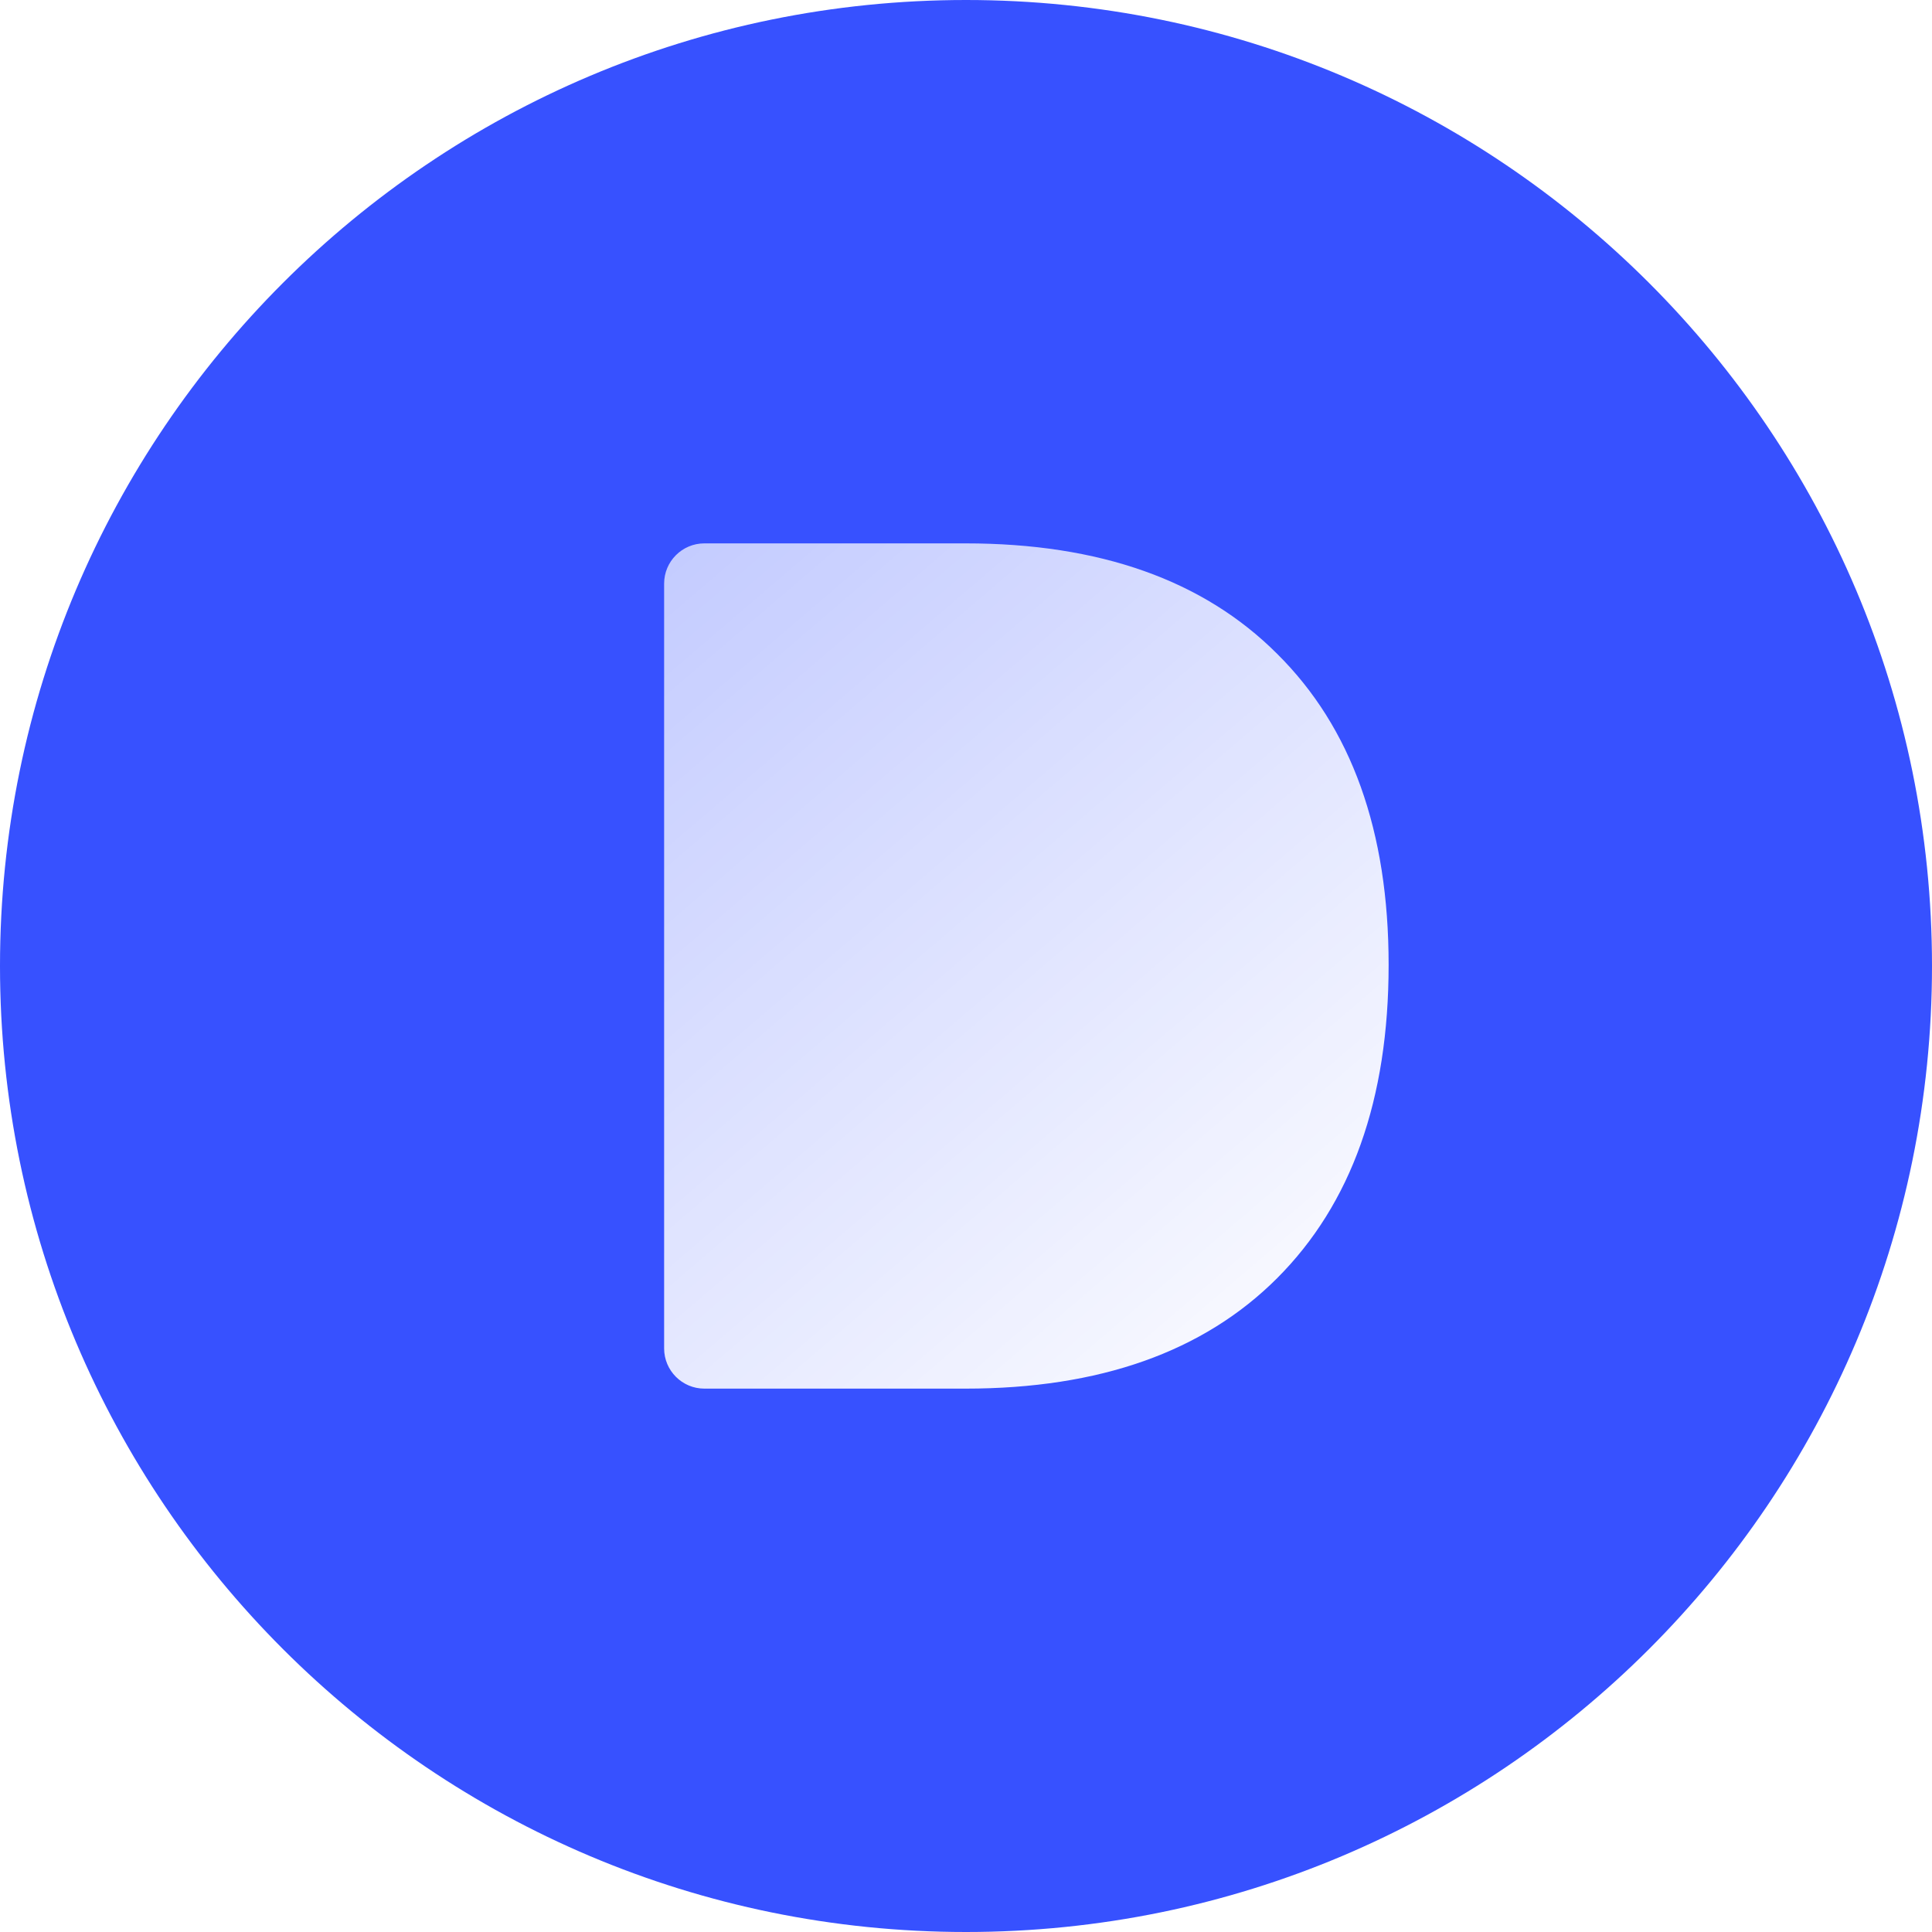
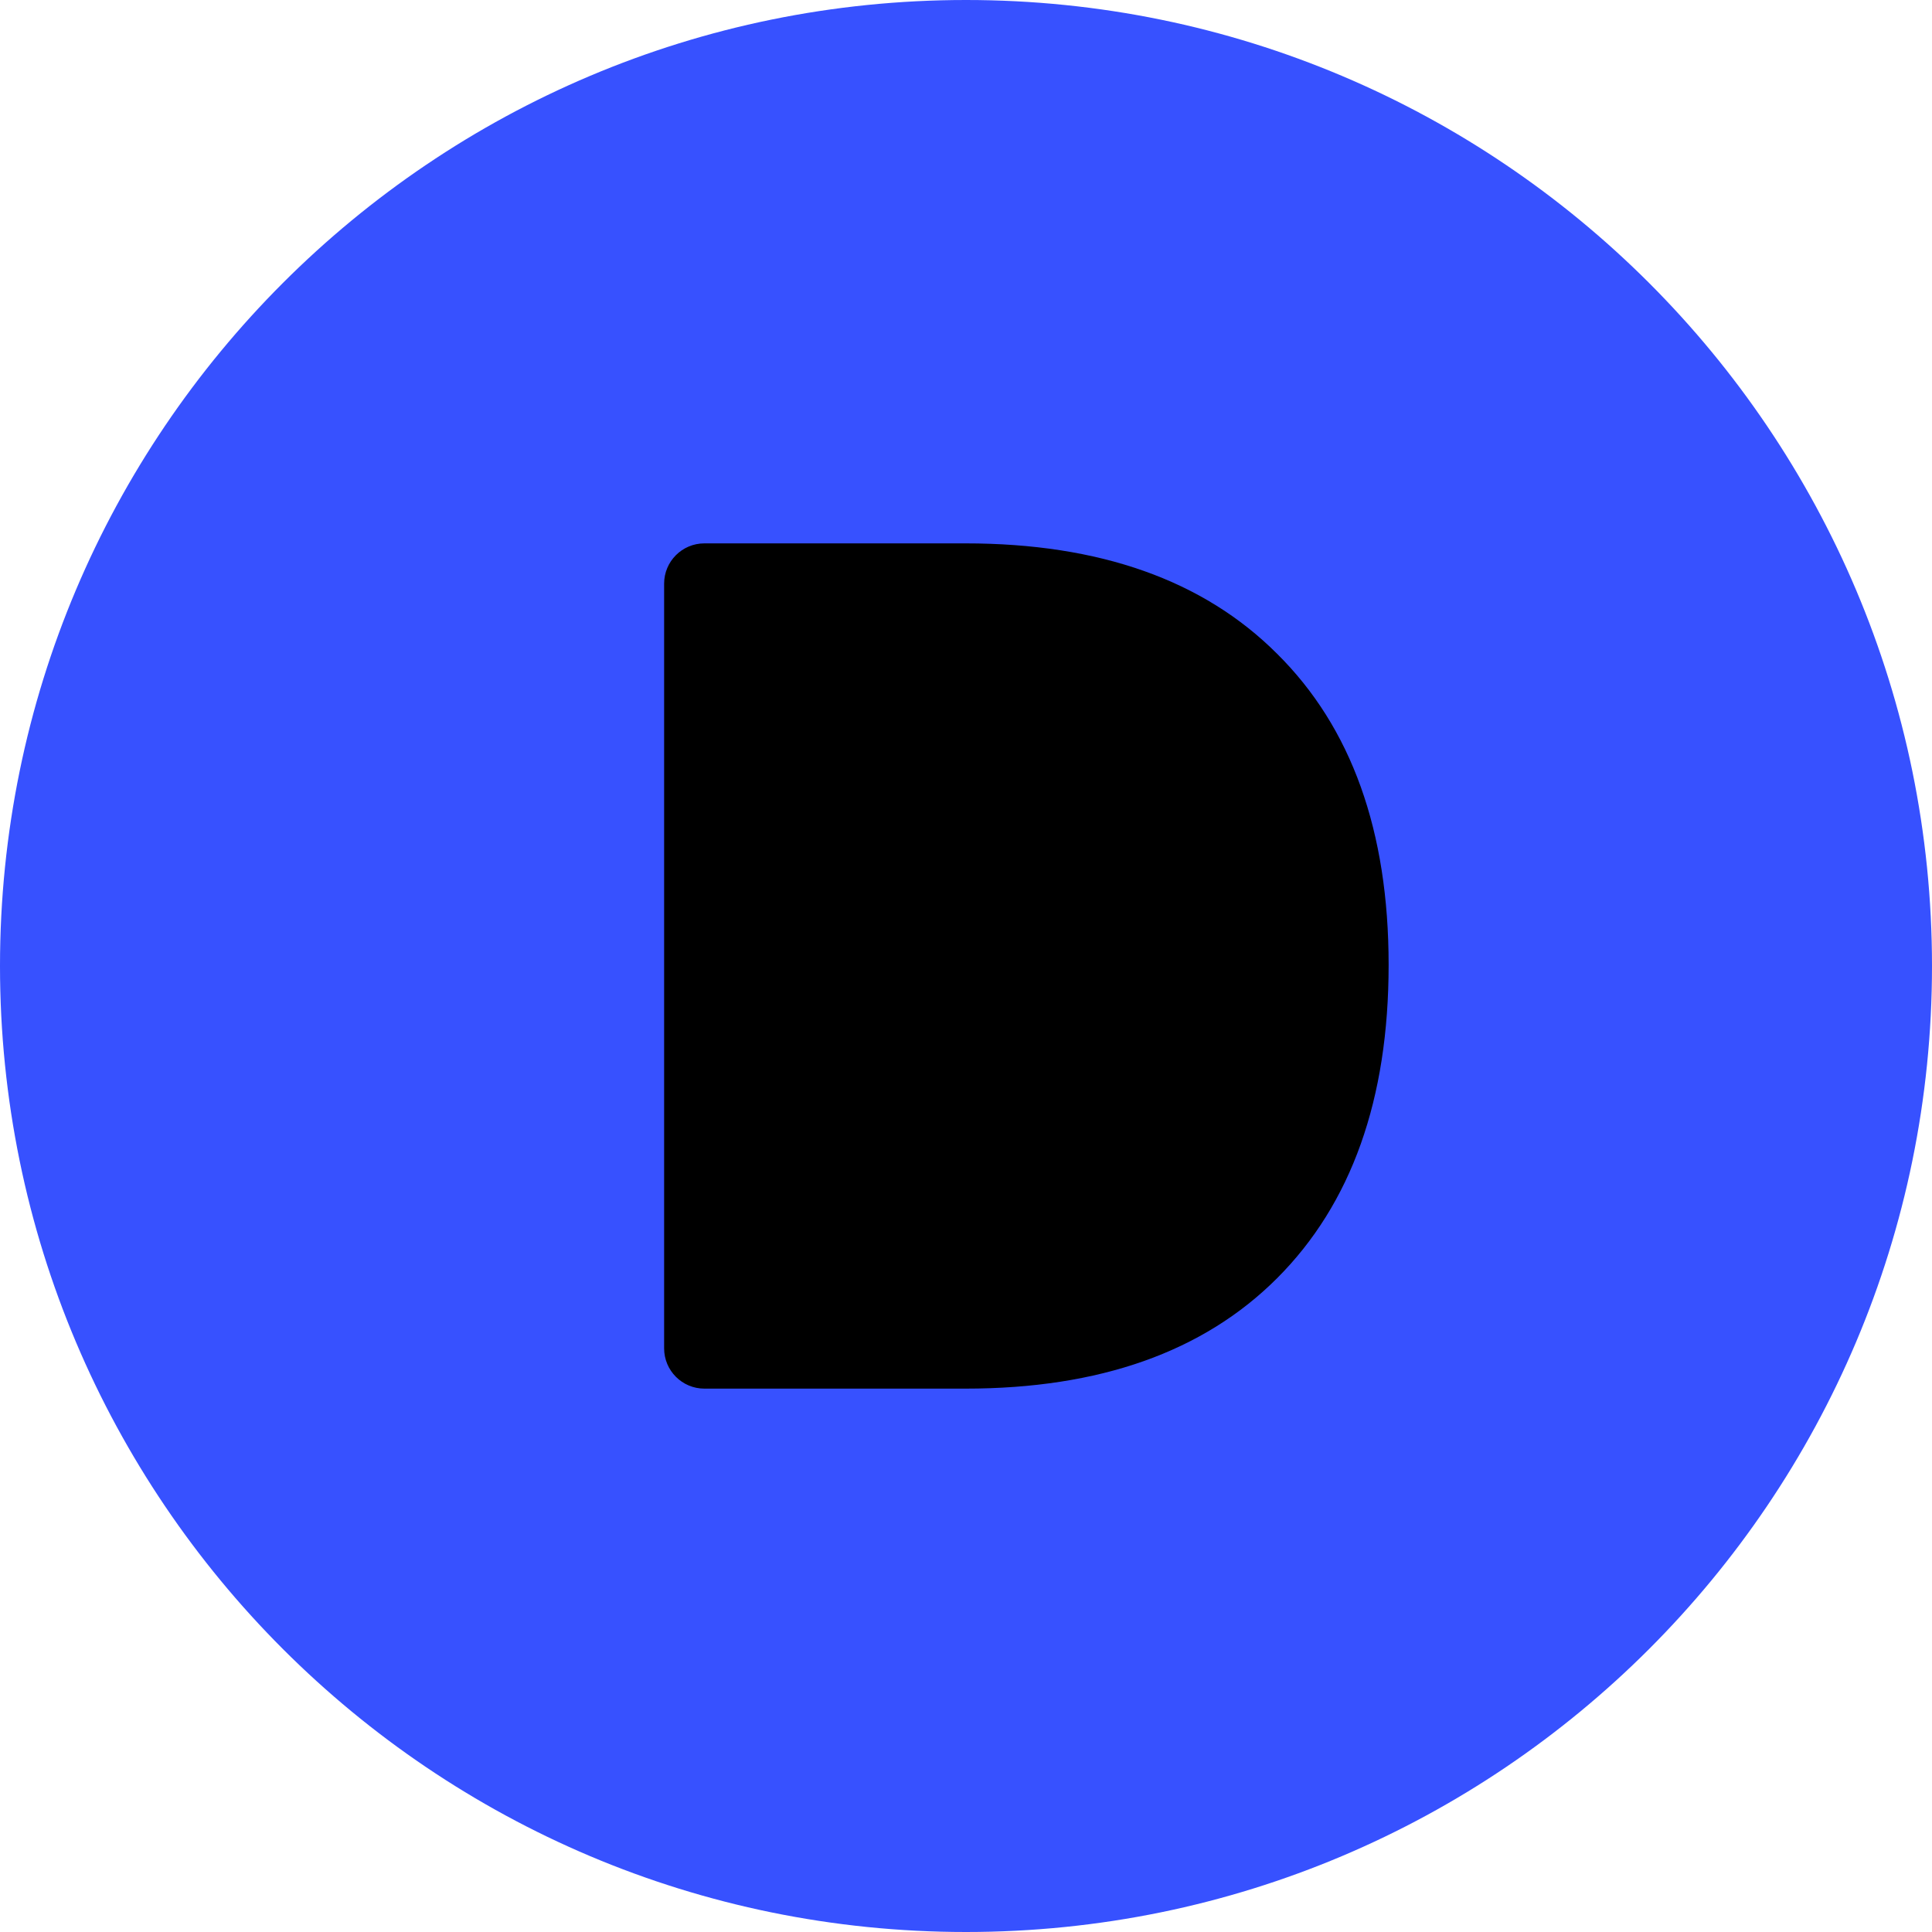
<svg xmlns="http://www.w3.org/2000/svg" width="48" height="48" viewBox="0 0 48 48" fill="none">
  <circle cx="24" cy="24" r="24" fill="#3751FF" />
  <path d="M16.5 14.5C16.5 13.948 16.948 13.5 17.5 13.5H23.986C27.319 13.5 29.9 14.414 31.729 16.243C33.576 18.072 34.5 20.648 34.5 23.971C34.5 27.313 33.576 29.909 31.729 31.757C29.9 33.586 27.319 34.5 23.986 34.5H17.5C16.948 34.5 16.5 34.052 16.5 33.5V14.5Z" fill="url(#paint0_linear_6348_54)" />
  <defs>
    <linearGradient id="paint0_linear_6348_54" x1="16.5" y1="13.5" x2="34.5" y2="34.5" gradientUnits="userSpaceOnUse">
-       <stop stop-color="white" stop-opacity="0.7" />
-       <stop offset="1" stop-color="white" />
+       <stop stopColor="white" stopOpacity="0.7" />
+       <stop offset="1" stopColor="white" />
    </linearGradient>
  </defs>
</svg>
